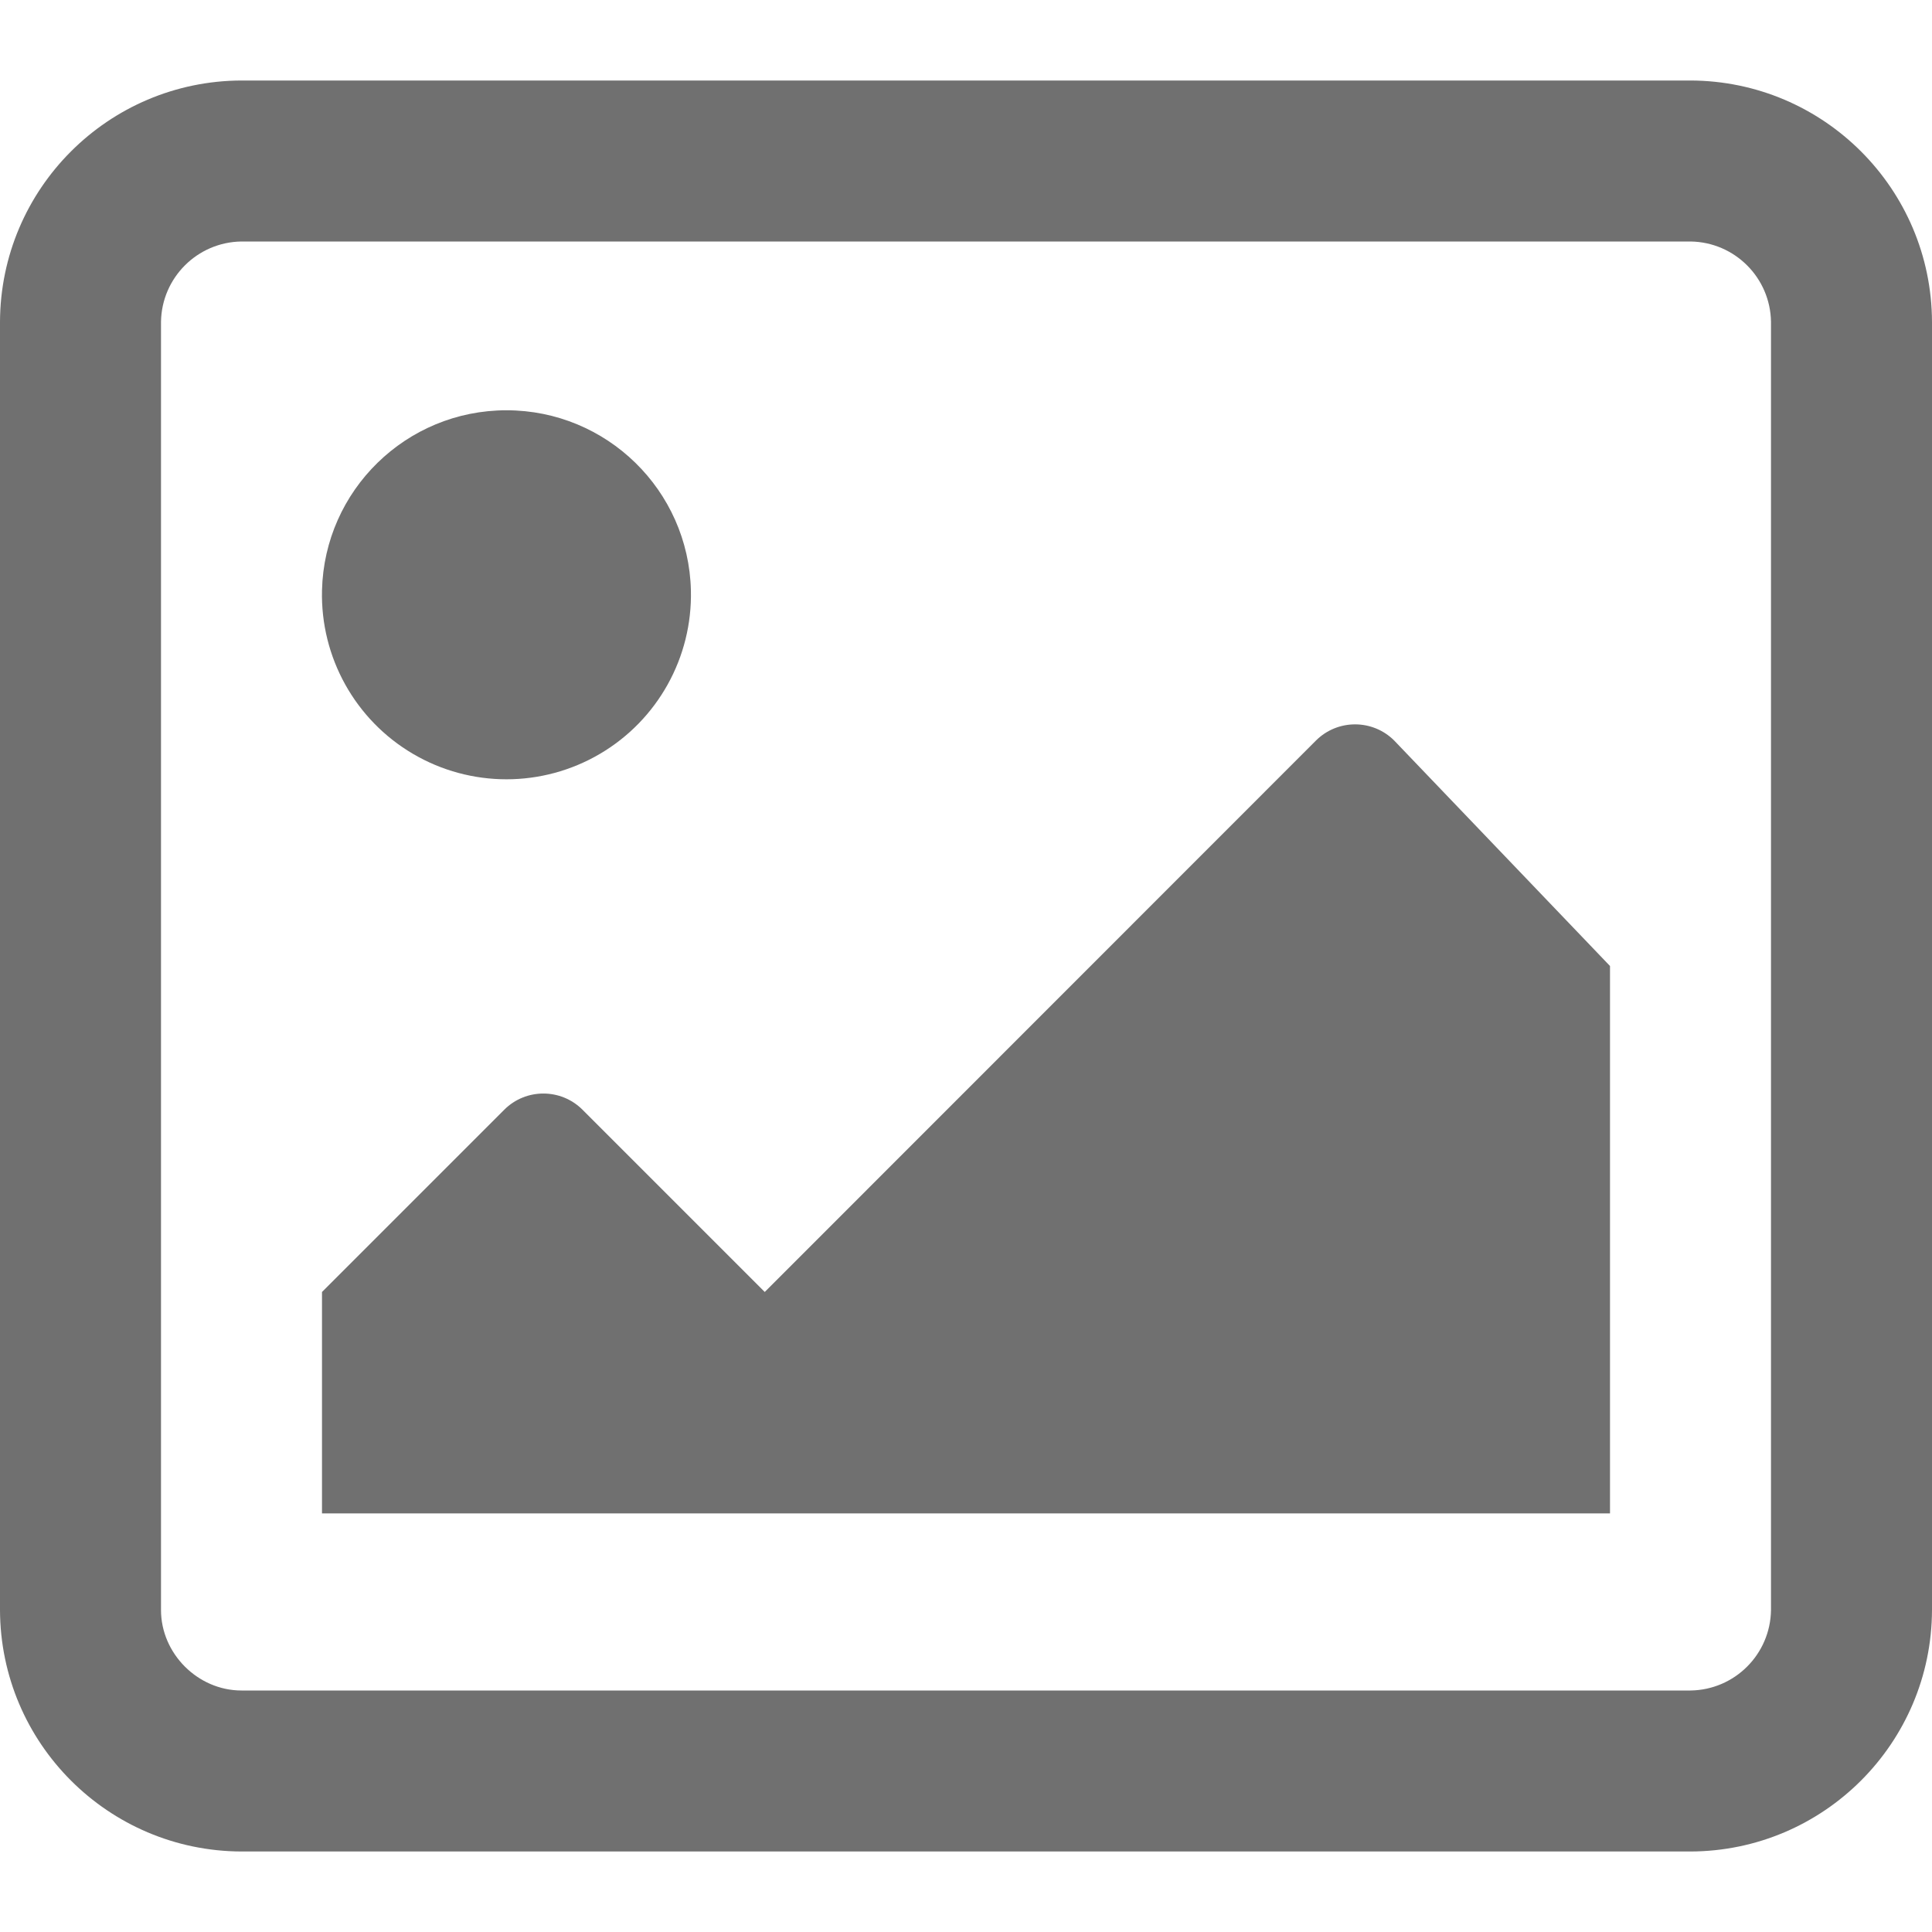
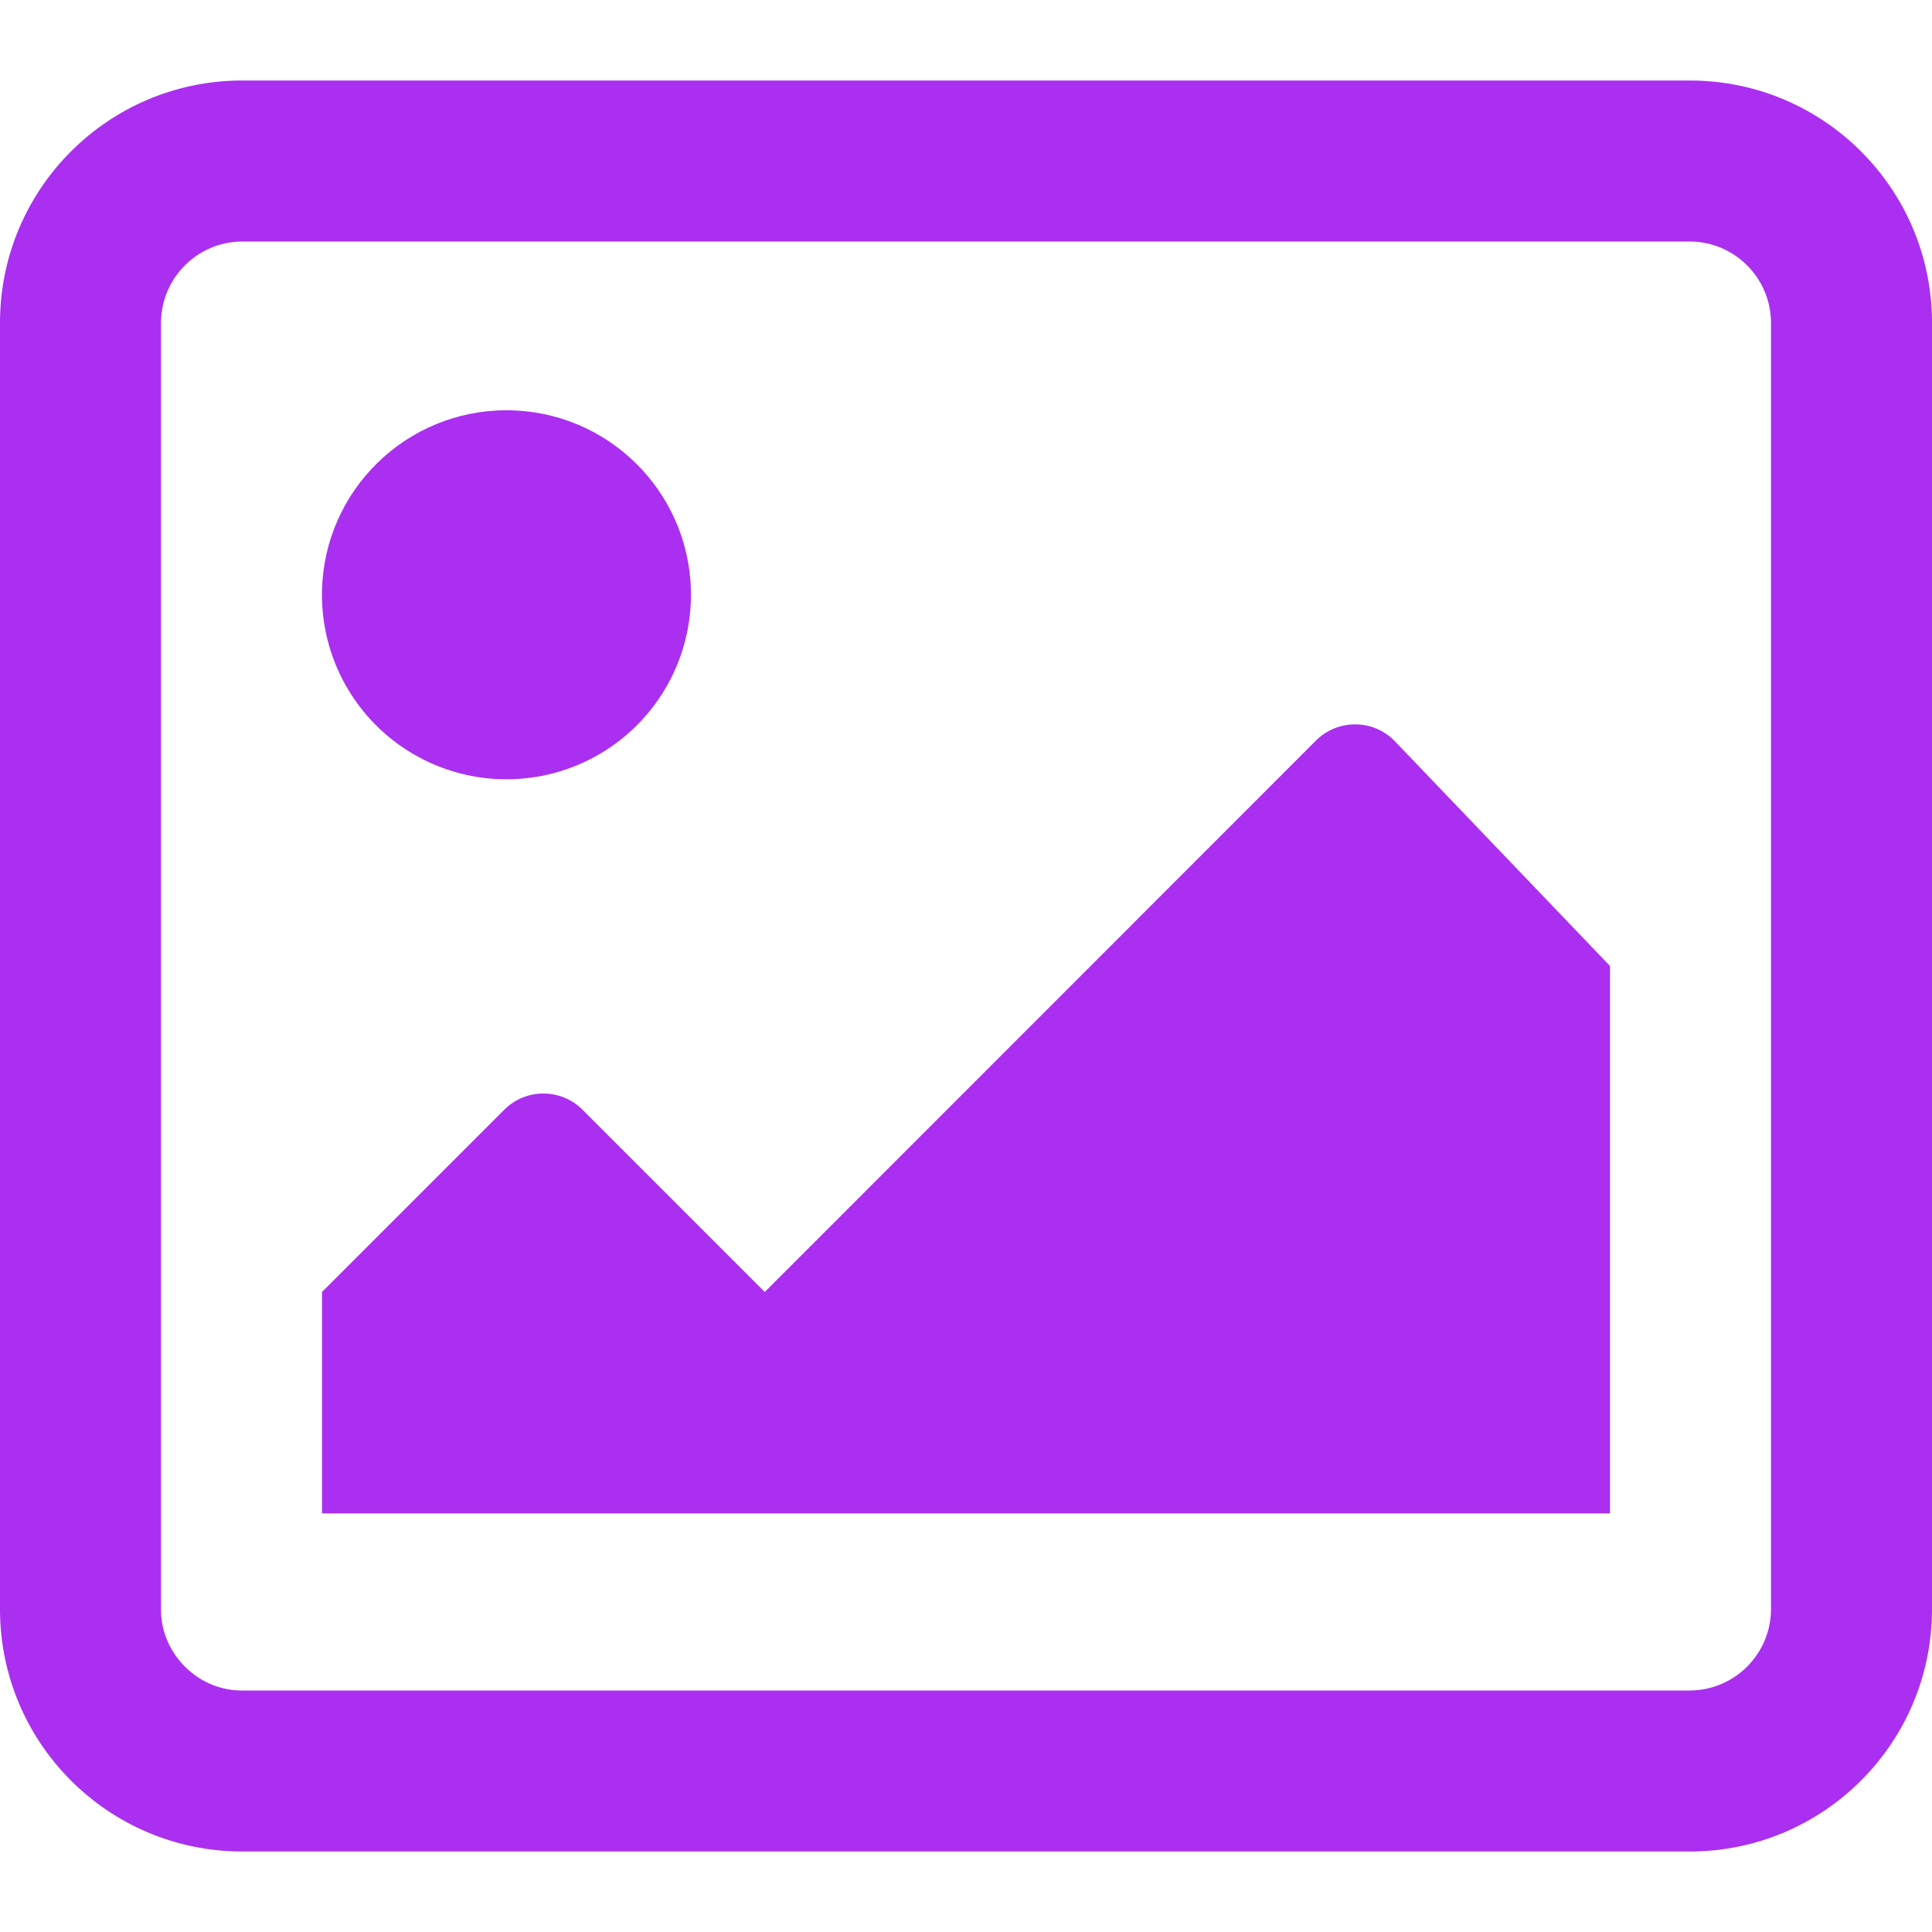
<svg xmlns="http://www.w3.org/2000/svg" width="18" height="18" viewBox="0 0 18 18">
  <g fill="none" fill-rule="evenodd">
    <path d="M0 0h18v18H0z" />
-     <path d="M15.75.75A2.257 2.257 0 0 1 18 3v12a2.257 2.257 0 0 1-2.25 2.25H2.25A2.257 2.257 0 0 1 0 15V3A2.257 2.257 0 0 1 2.25.75h13.5zm0 1.5H2.25A.76.76 0 0 0 1.5 3v12c0 .406.343.75.75.75h13.5a.76.76 0 0 0 .75-.75V3a.76.76 0 0 0-.75-.75zM3 14.1h12V9l-2.01-2.1a.516.516 0 0 0-.73 0l-5.135 5.137-1.698-1.698a.516.516 0 0 0-.729 0L3 12.037v2.062zm3.437-8.6A1.719 1.719 0 1 1 3 5.5a1.719 1.719 0 0 1 3.437 0z" fill="#707070" />
+     <path d="M15.75.75A2.257 2.257 0 0 1 18 3v12a2.257 2.257 0 0 1-2.25 2.25H2.25A2.257 2.257 0 0 1 0 15V3A2.257 2.257 0 0 1 2.25.75h13.5zm0 1.5H2.25A.76.76 0 0 0 1.5 3v12c0 .406.343.75.75.75h13.5a.76.76 0 0 0 .75-.75V3a.76.76 0 0 0-.75-.75zM3 14.1h12V9l-2.01-2.1a.516.516 0 0 0-.73 0l-5.135 5.137-1.698-1.698a.516.516 0 0 0-.729 0L3 12.037v2.062zm3.437-8.6A1.719 1.719 0 1 1 3 5.5a1.719 1.719 0 0 1 3.437 0z" fill="#aa2ff0" />
  </g>
</svg>
